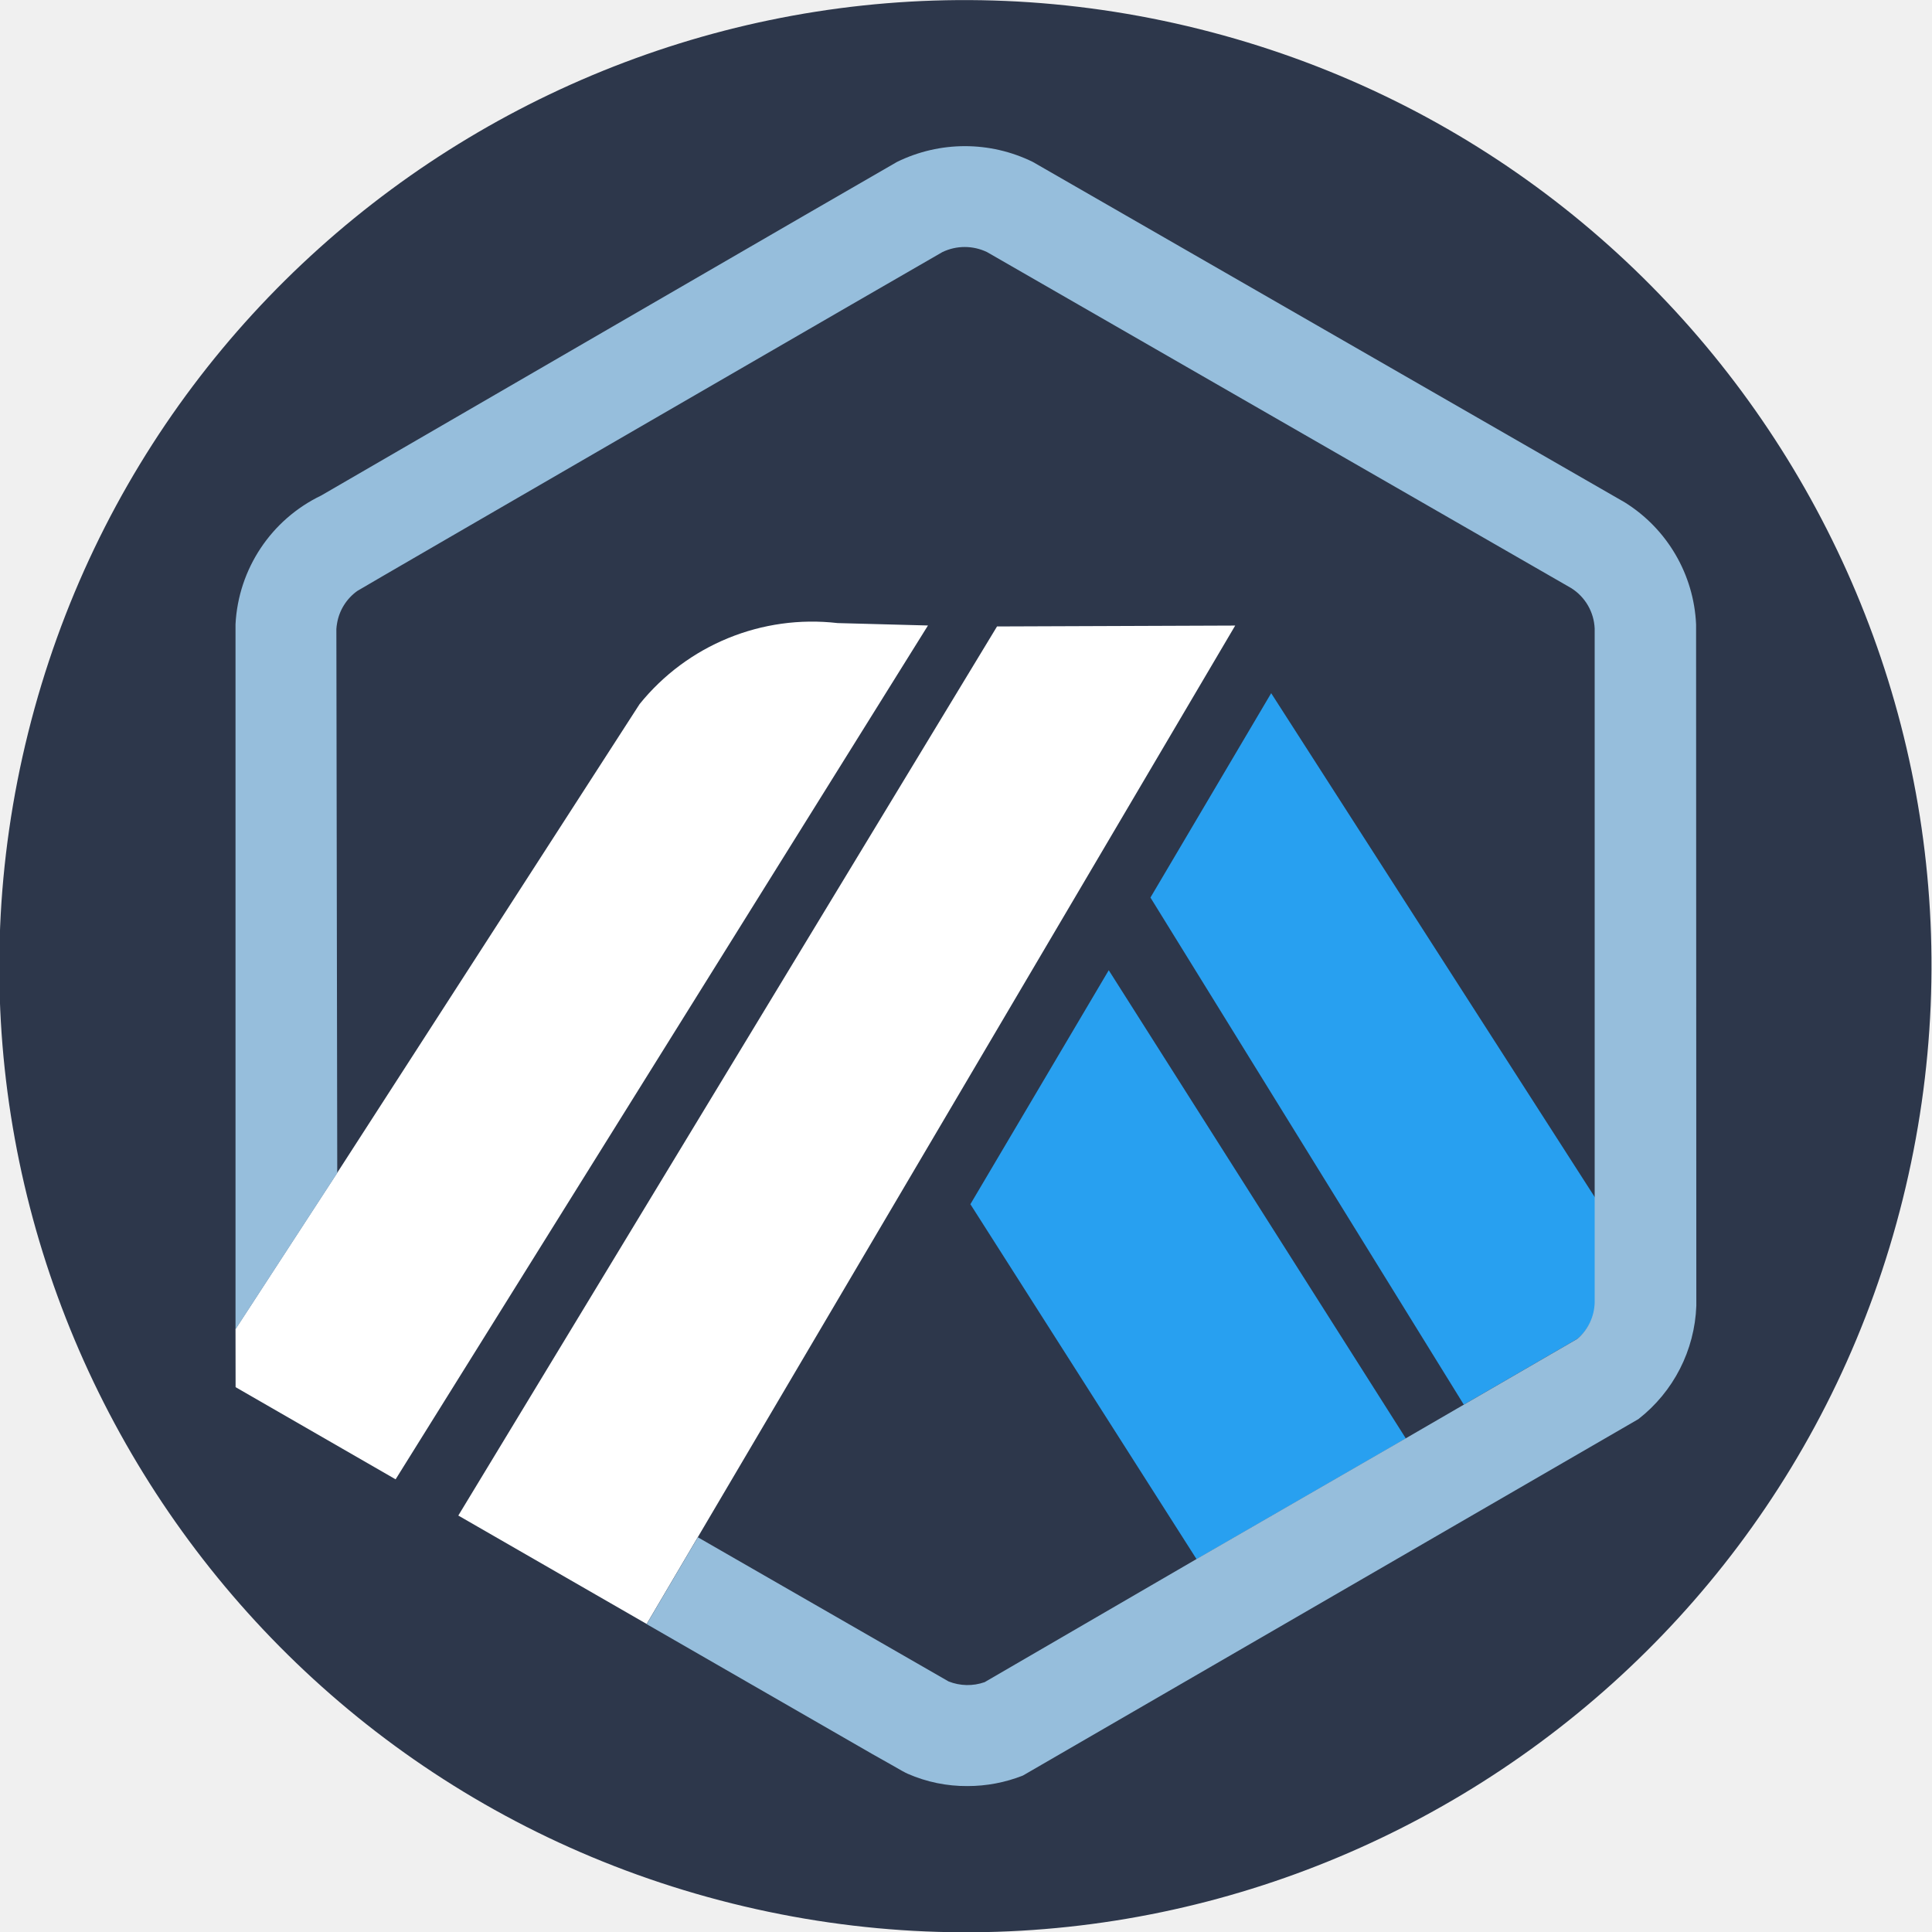
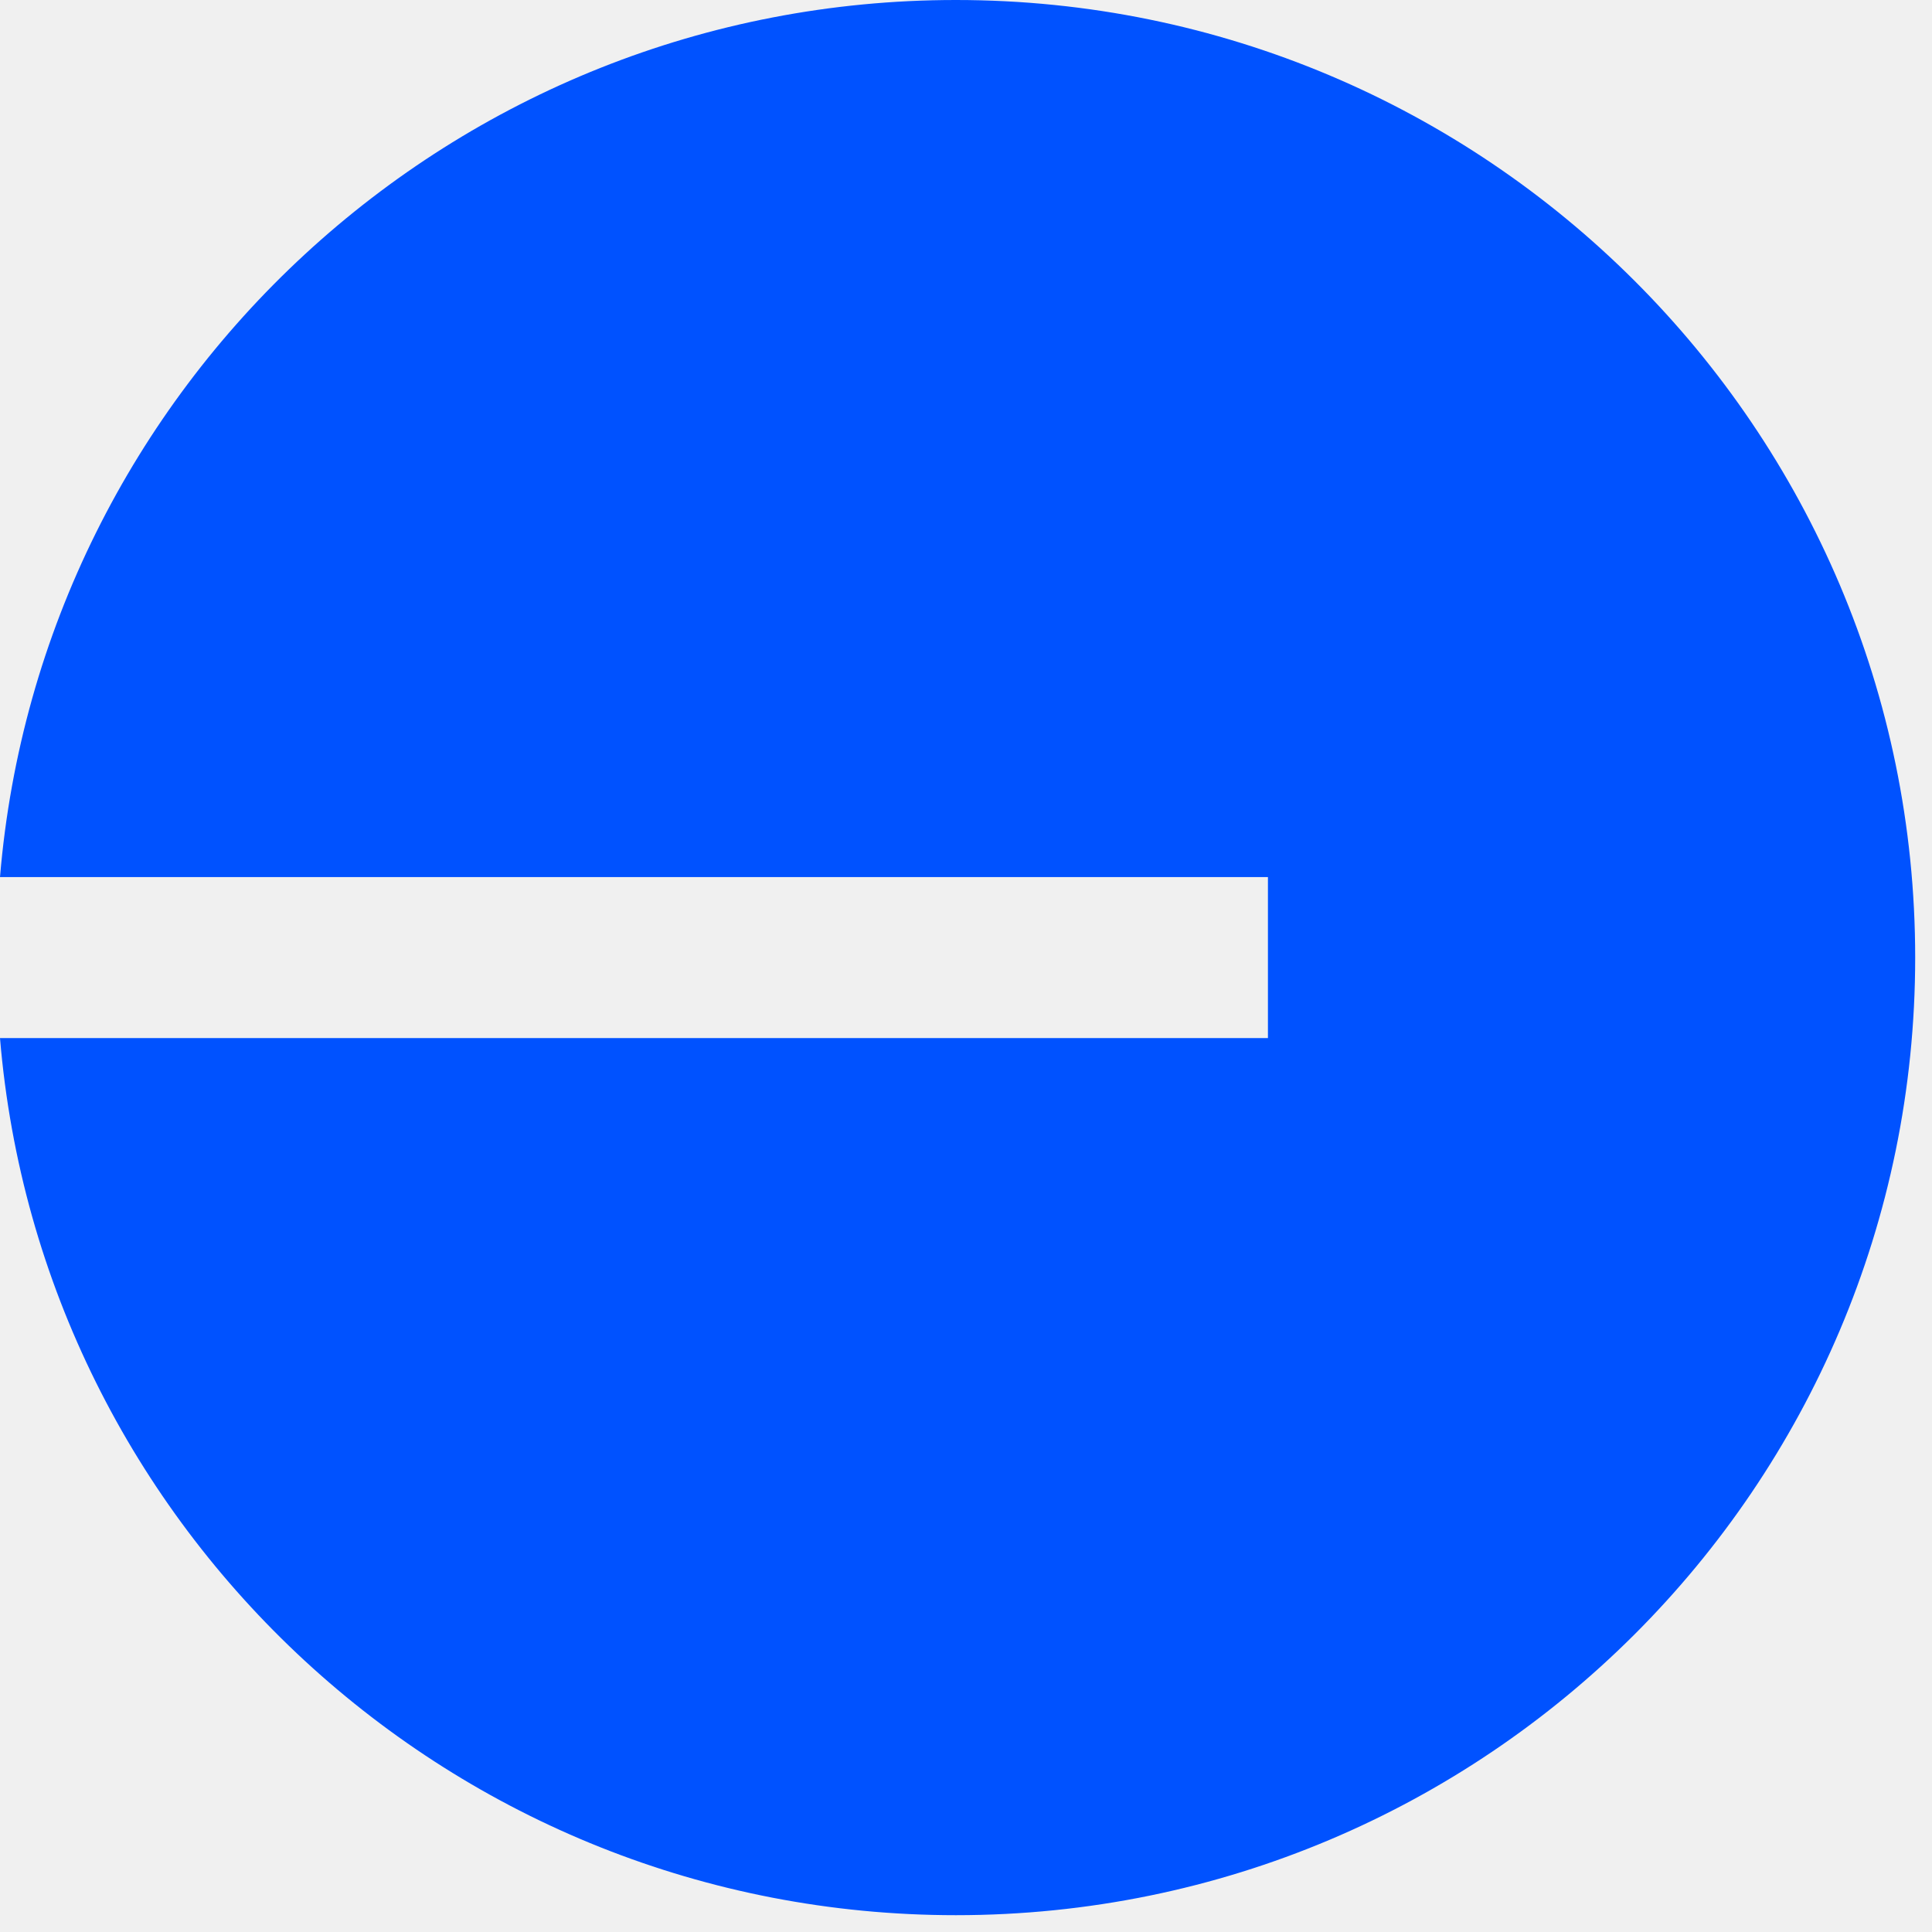
- <svg xmlns="http://www.w3.org/2000/svg" height="24.003" viewBox="0 0 24 24.003" width="24">
-   <path d="m0 0h24v24h-24z" fill="none" />
-   <path d="m23.639 14.9a12 12 0 1 1 -8.739-14.54 12 12 0 0 1 8.739 14.54z" fill="#2d374b" transform="translate(0 .001)" />
-   <path d="m60.186 52.93 1.5-2.539 4.033 6.281v1.205l-.019-8.293a.625.625 0 0 0 -.289-.5l-7.26-4.176a.64.64 0 0 0 -.555 0 .6.6 0 0 0 -.065.038l-.025.016-7.044 4.088-.027.012a.637.637 0 0 0 -.1.061.627.627 0 0 0 -.26.47l.011 6.759 3.756-5.822a2.754 2.754 0 0 1 2.46-1.007l1.123.03-6.619 10.607.78.449 6.694-11.046 2.959-.011-6.677 11.325 2.782 1.6.332.191a.638.638 0 0 0 .448.009l7.362-4.266-1.408.816zm.571 8.221-2.81-4.41 1.715-2.911 3.691 5.817z" fill="#2d374b" transform="translate(-45.891 -41.78)" />
-   <path d="m237.768 261.826 2.81 4.41 2.6-1.5-3.691-5.817z" fill="#28a0f0" transform="translate(-225.712 -246.865)" />
-   <path d="m296.665 184.454v-1.205l-4.033-6.281-1.5 2.539 3.893 6.3 1.408-.816a.624.624 0 0 0 .23-.454z" fill="#28a0f0" transform="translate(-276.839 -168.356)" />
-   <path d="m20.219 165.738 1.988 1.145 6.614-10.608-1.123-.03a2.754 2.754 0 0 0 -2.46 1.007l-3.756 5.822-1.264 1.942z" fill="#fff" transform="translate(-17.292 -148.504)" />
-   <path d="m95.822 156.964-2.959.011-6.693 11.046 2.34 1.347.636-1.079z" fill="#fff" transform="translate(-80.476 -149.192)" />
-   <path d="m38.363 20.958a1.885 1.885 0 0 0 -.885-1.515l-7.355-4.23a1.913 1.913 0 0 0 -1.688 0c-.061.031-7.153 4.144-7.153 4.144a1.882 1.882 0 0 0 -1.065 1.6v8.76l1.264-1.942-.011-6.759a.6.6 0 0 1 .009-.073.622.622 0 0 1 .251-.4c.033-.024 7.246-4.2 7.269-4.21a.64.64 0 0 1 .555 0l7.26 4.176a.625.625 0 0 1 .289.5v8.373a.61.61 0 0 1 -.217.454l-1.408.816-.726.421-2.6 1.5-2.628 1.527a.638.638 0 0 1 -.448-.009l-3.115-1.791-.636 1.079 2.8 1.612.243.137c.1.059.176.1.2.11a1.818 1.818 0 0 0 .743.153 1.871 1.871 0 0 0 .689-.131l7.646-4.428a1.87 1.87 0 0 0 .72-1.408z" fill="#96bedc" transform="translate(-17.291 -13.201)" />
+ <svg xmlns="http://www.w3.org/2000/svg" width="111" height="111" viewBox="0 0 111 111" fill="none">
+   <path d="M54.921 110.034C85.359 110.034 110.034 85.402 110.034 55.017C110.034 24.632 85.359 0 54.921 0C26.043 0 2.353 22.171 0 50.392H72.847V59.642H3.9565e-07C2.353 87.862 26.043 110.034 54.921 110.034Z" fill="#0052FF" />
</svg>
